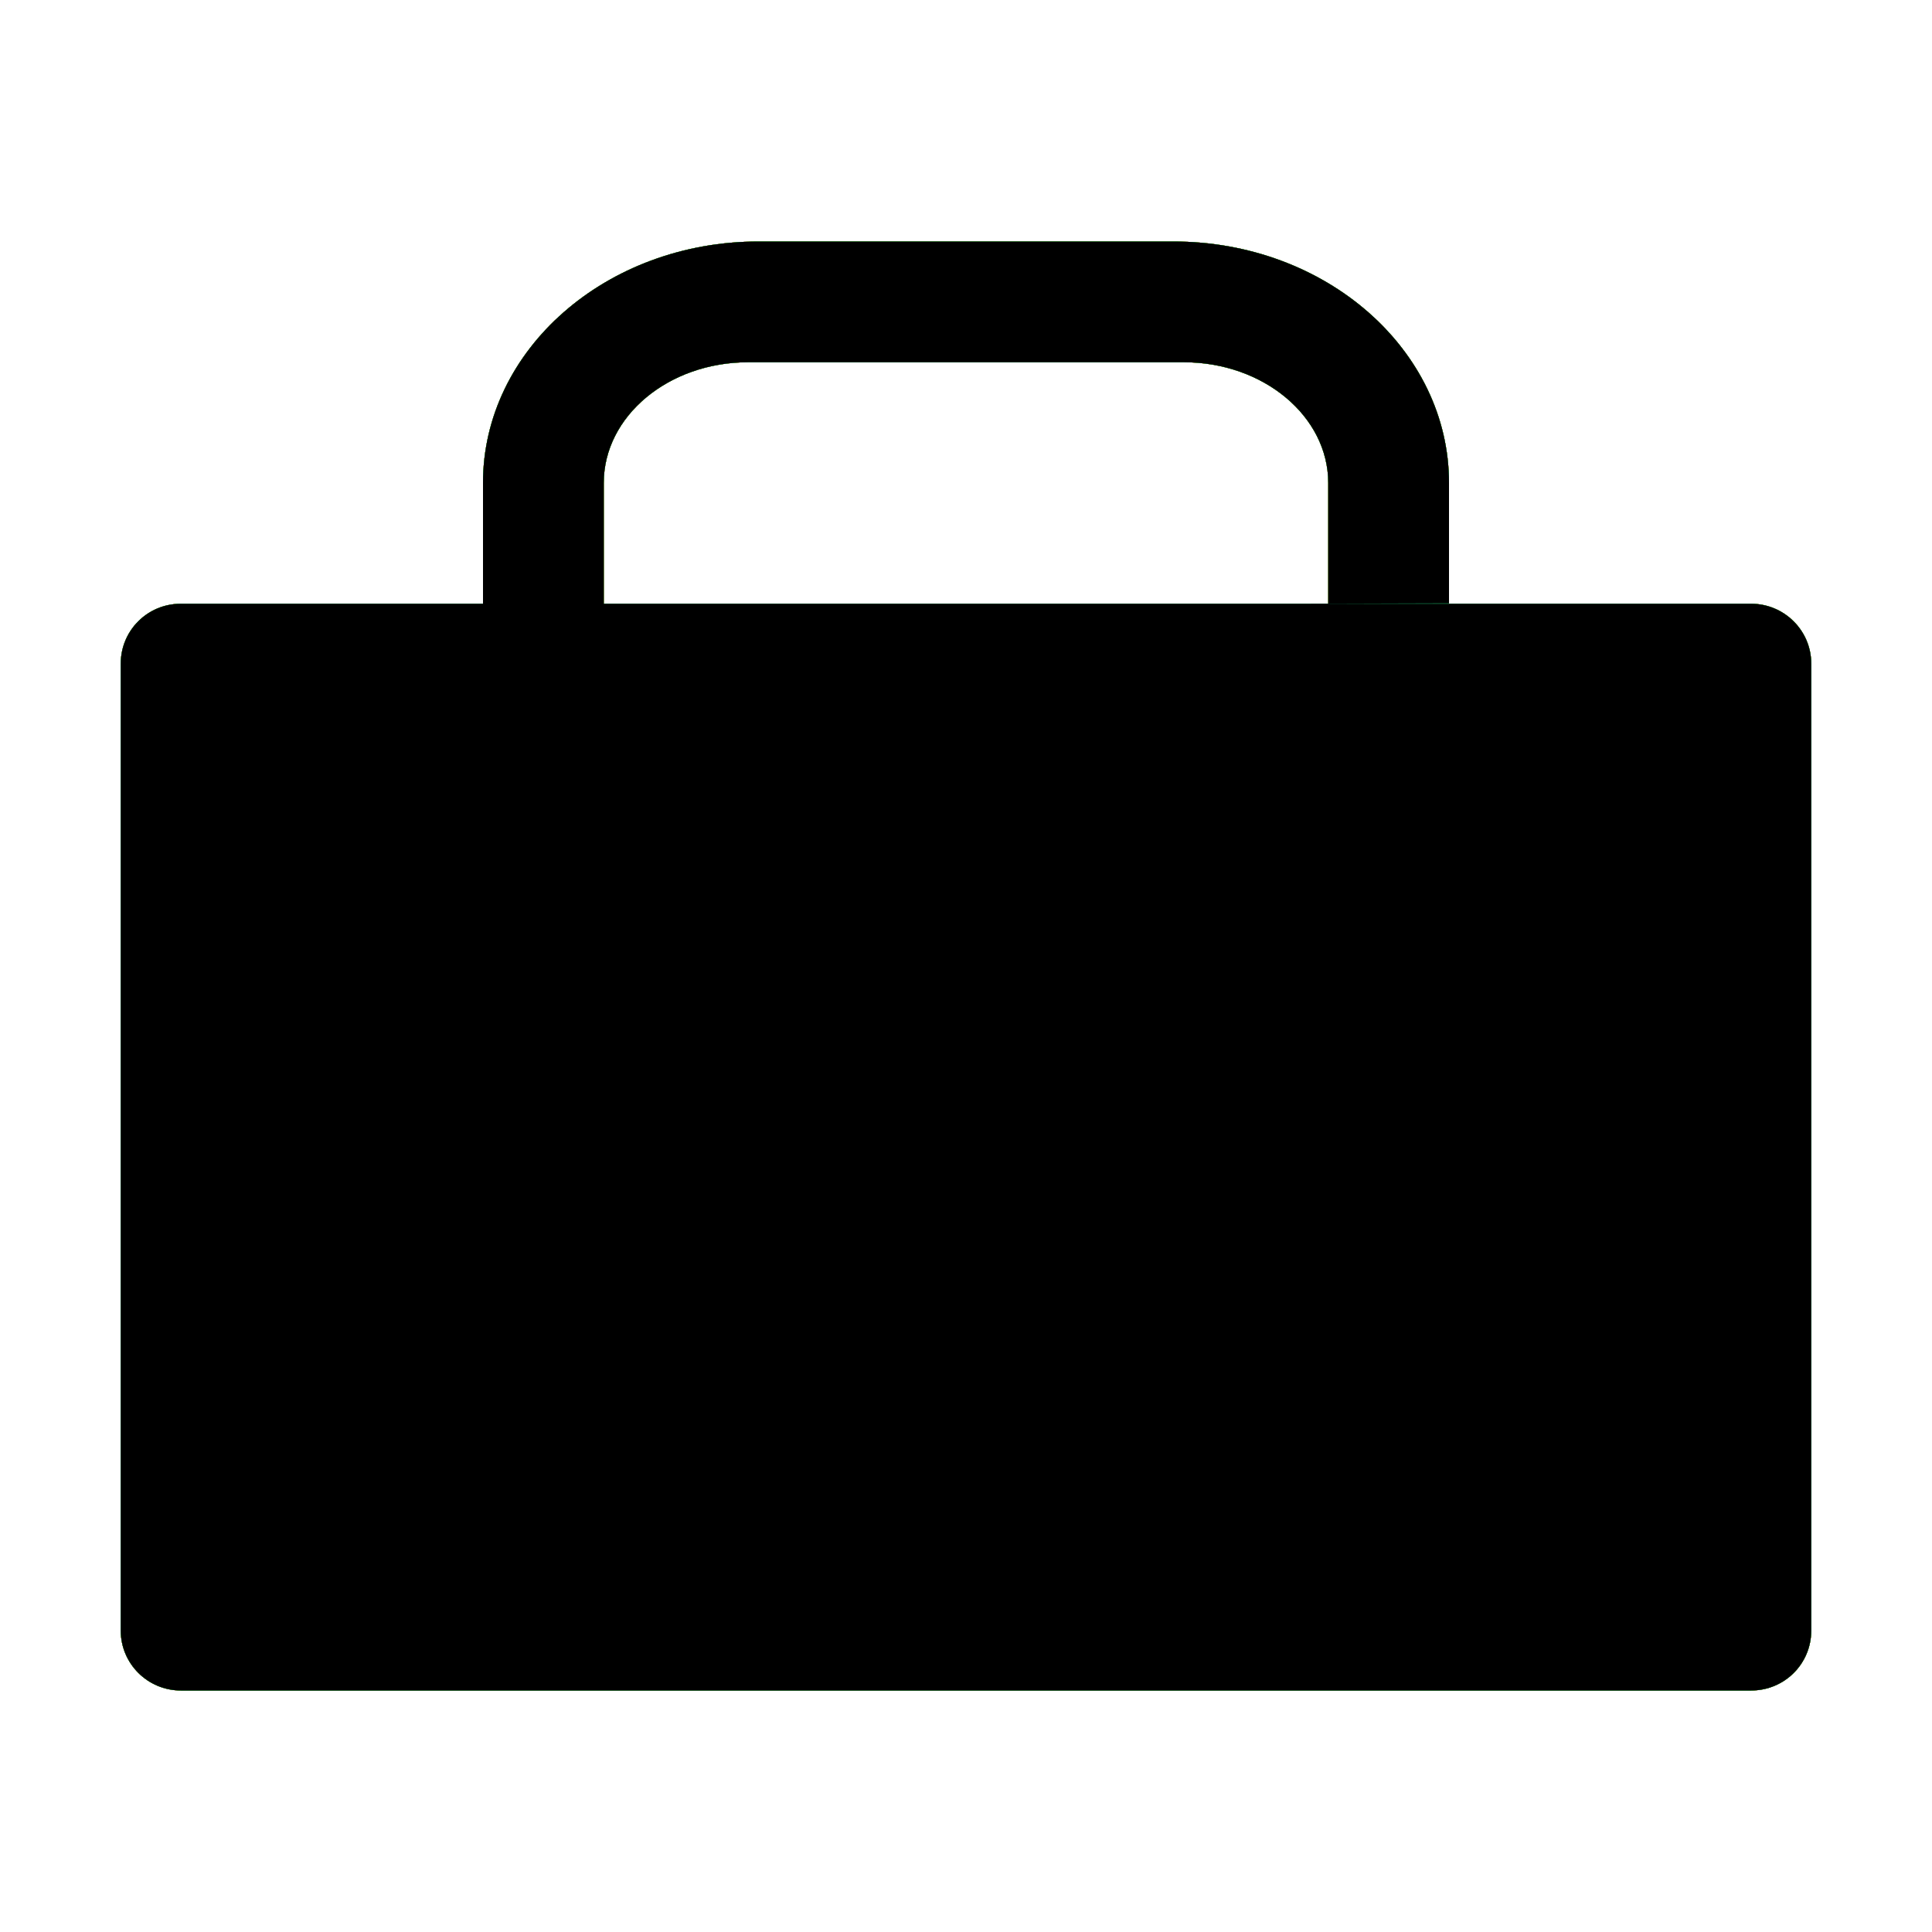
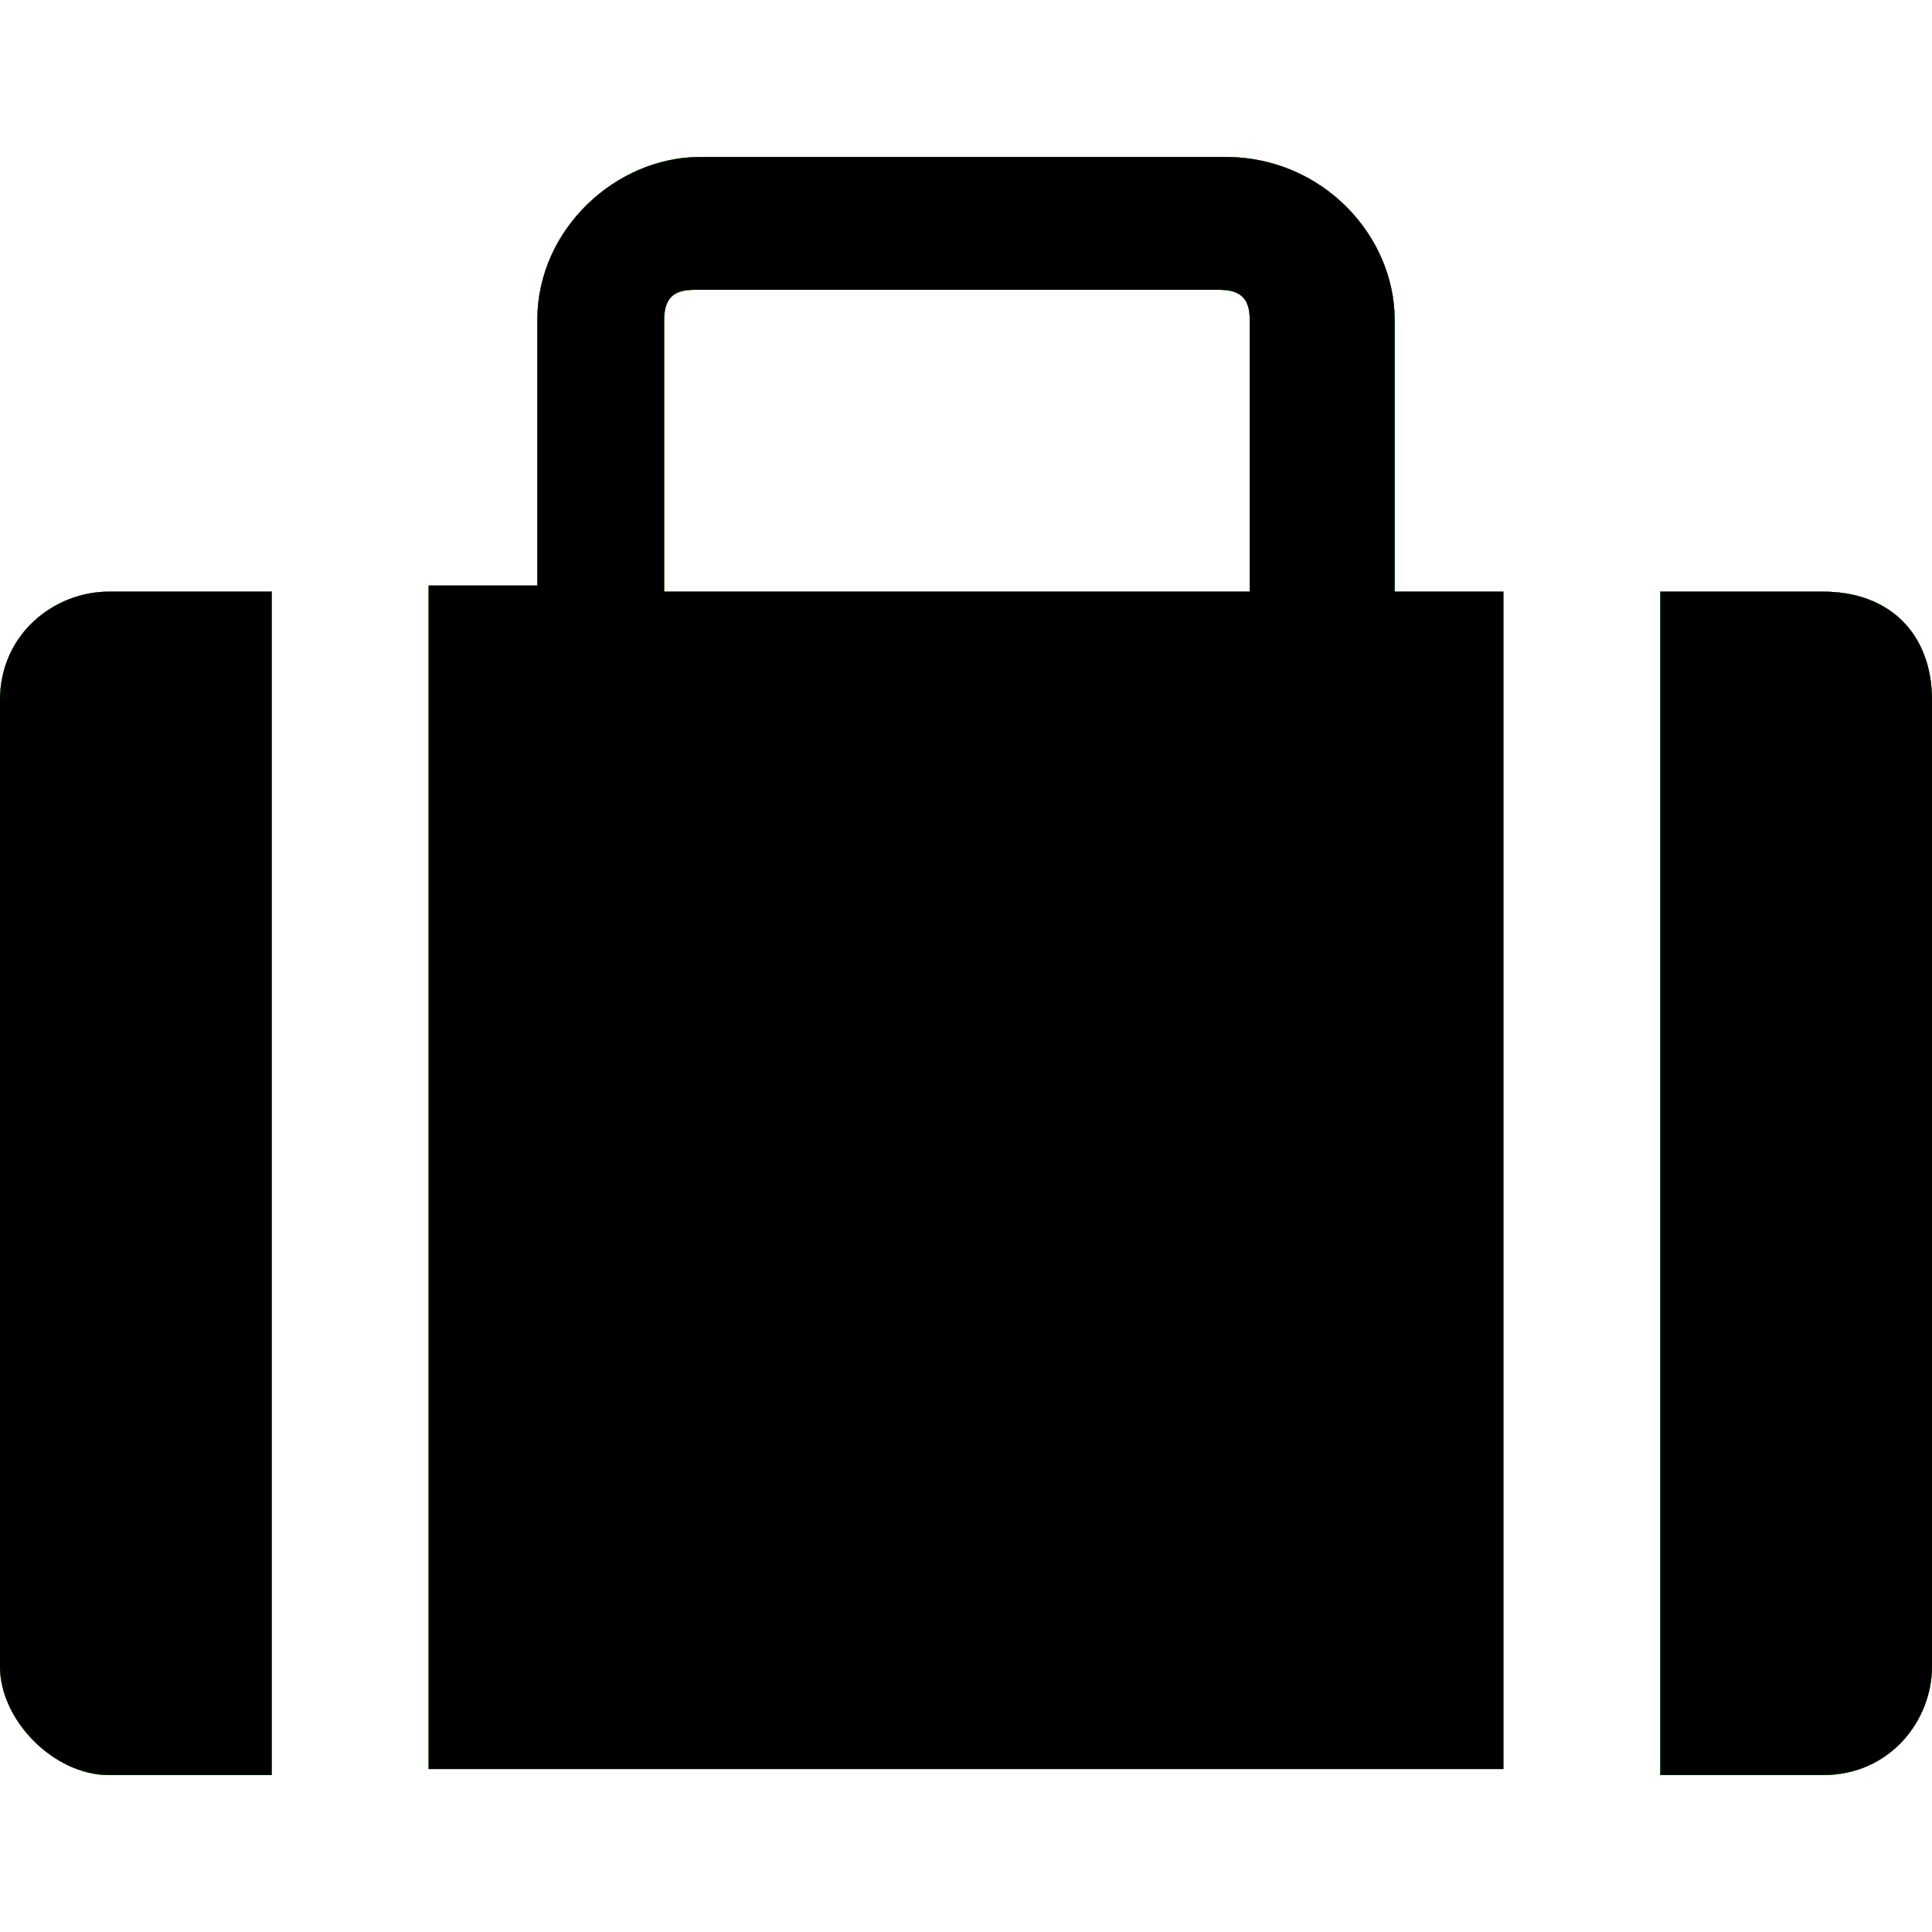
<svg xmlns="http://www.w3.org/2000/svg" width="32" height="32" viewBox="0 0 32 32">
  <style>
    g:not(#current):not(:target),
    g:target ~ #current {
      display: none;
    }
  </style>
  <symbol id="outline">
-     <path fill-rule="evenodd" d="M22,9.999 L21.635,10 L29.003,10              C29.554,10 30,10.445 30,10.993 L30,27.007              C30,27.555 29.56,28 29.003,28 L2.997,28              C2.446,28 2,27.555 2,27.007 L2,10.993              C2,10.445 2.44,10 2.997,10 L8,10 L8,7.999              C8,5.791 10.043,4 12.564,4 L19.436,4              C21.957,4 24,5.792 24,7.999 L24,9.993              L22,9.999 L22,10 L10,10 L10,7.999              C10,6.894 11.071,6 12.392,6 L19.608,6              C20.927,6 22,6.896 22,7.999 L22,9.999 Z" />
+     <path fill-rule="evenodd" d="M23.1,5.3c0-1.4-1.2-2.7-2.8-2.7h-8.7c-1.4,0-2.7,1.2-2.7,2.7v4.4H7.1v19.6h17.8V9.8h-1.8V5.3z              M20.8,9.8H11              V5.3c0-0.4,0.2-0.5,0.5-0.5h8.7c0.4,0,0.5,0.2,0.5,0.5V9.8z              M1.8,9.8h2.7v19.6H1.8c-0.9,0-1.8-0.9-1.8-1.8v-16              C0,10.5,0.9,9.8,1.8,9.8z              M32,11.6v16c0,0.9-0.7,1.8-1.8,1.8h-2.7V9.8h2.7C31.3,9.8,32,10.5,32,11.6z" />
  </symbol>
  <g id="blue" fill="#37adff">
    <use href="#outline" />
  </g>
  <g id="purple" fill="#af51f5">
    <use href="#outline" />
  </g>
  <g id="pink" fill="#ff4bda">
    <use href="#outline" />
  </g>
  <g id="red" fill="#ff613d">
    <use href="#outline" />
  </g>
  <g id="orange" fill="#ff9f00">
    <use href="#outline" />
  </g>
  <g id="yellow" fill="#ffcb00">
    <use href="#outline" />
  </g>
  <g id="green" fill="#51cd00">
    <use href="#outline" />
  </g>
  <g id="turquoise" fill="#00c79a">
    <use href="#outline" />
  </g>
  <g id="current" fill="currentColor">
    <use href="#outline" />
  </g>
</svg>
